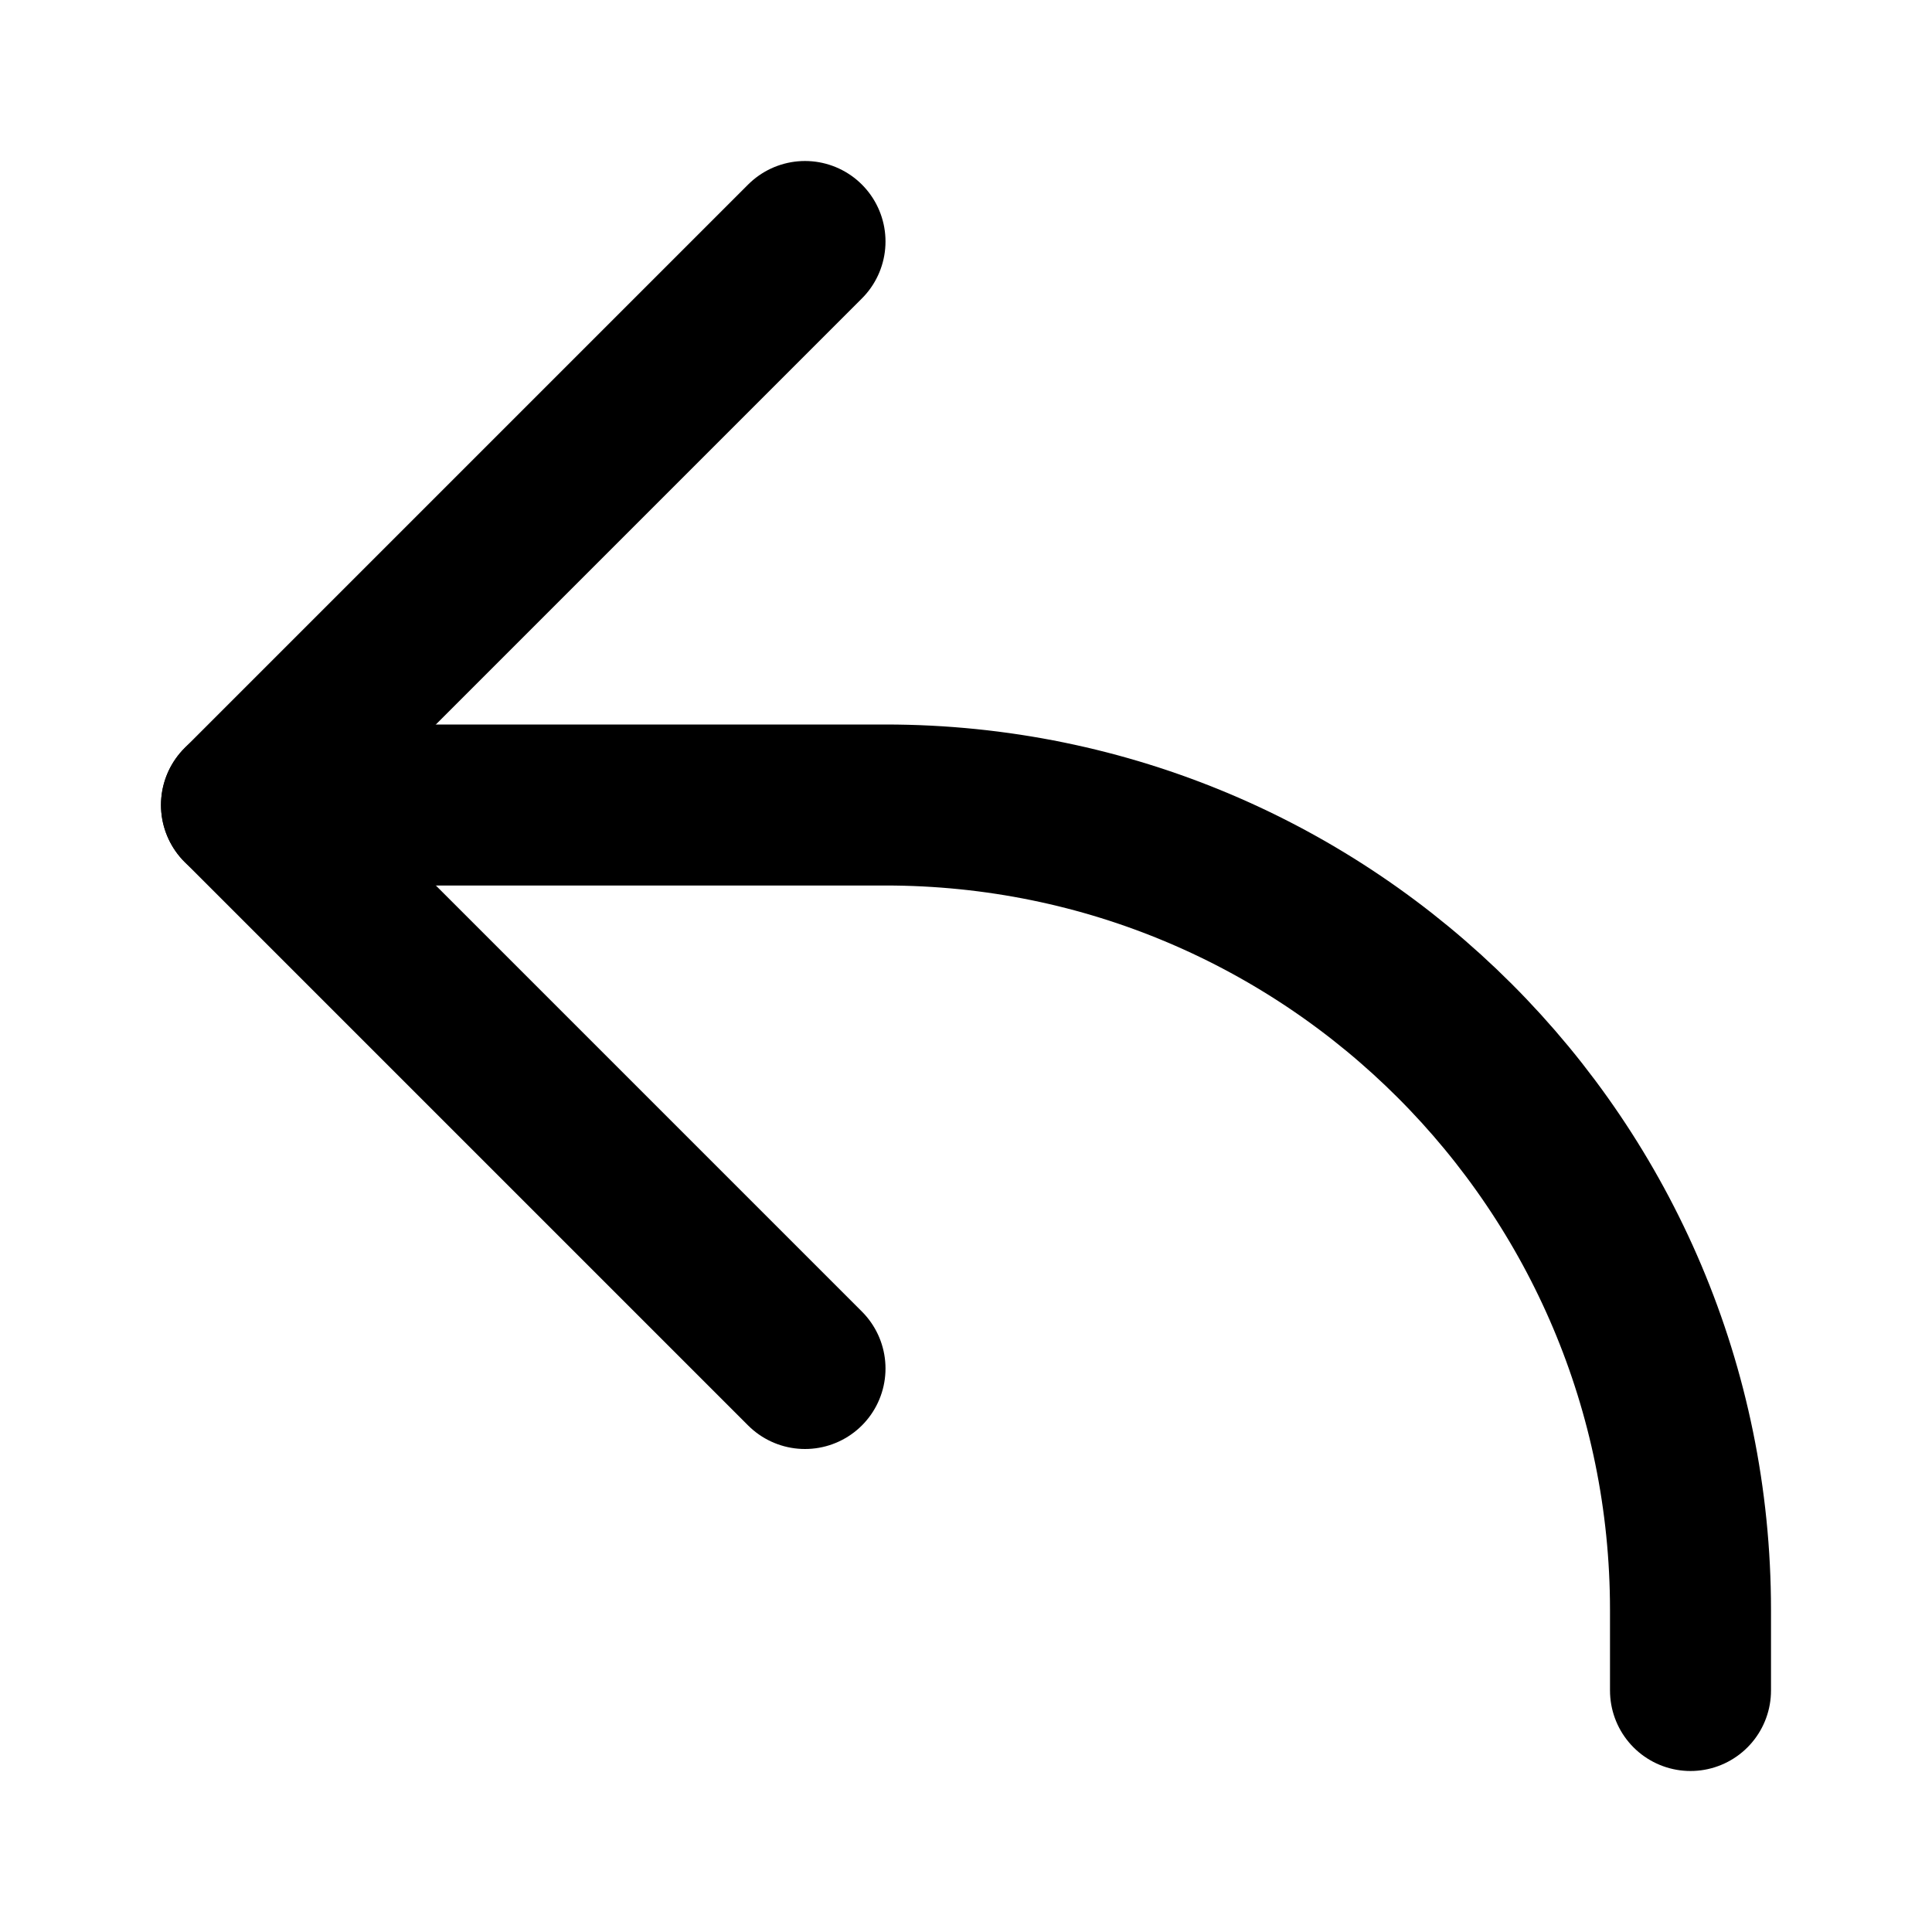
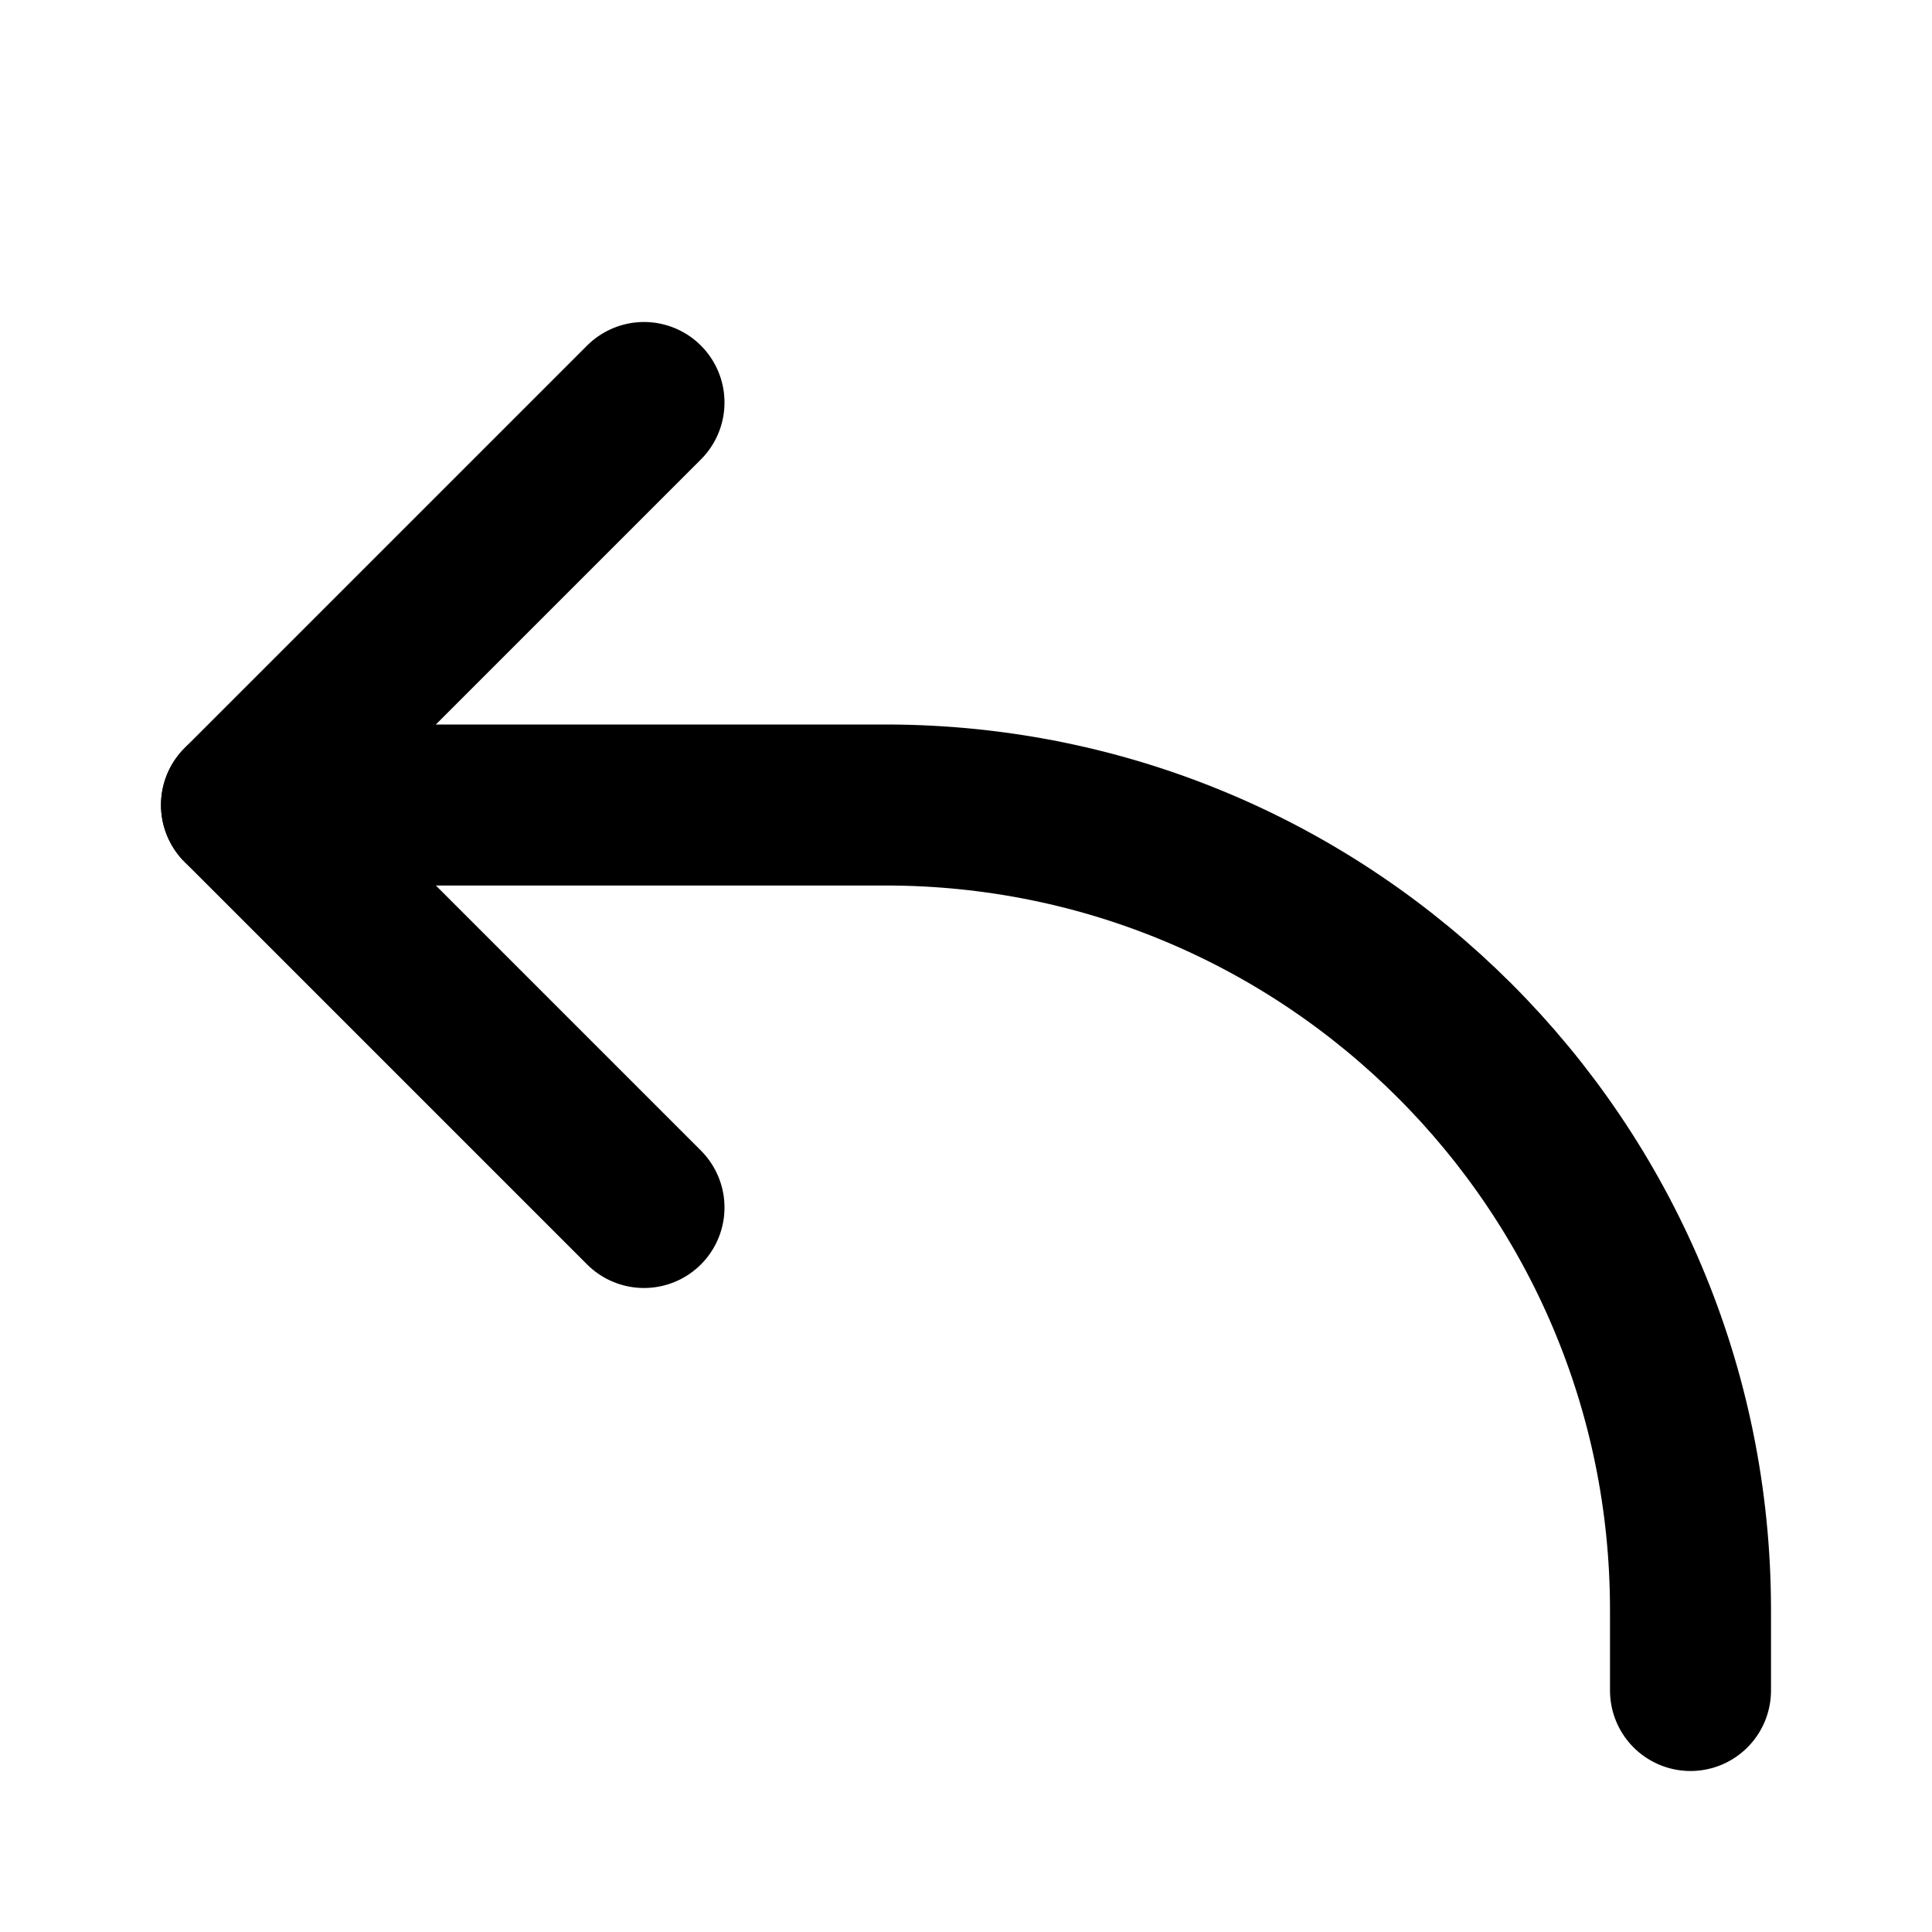
<svg xmlns="http://www.w3.org/2000/svg" width="24" height="24" viewBox="0 0 24 24" fill="none">
-   <path d="M10 3L3 10L10 17" stroke="black" stroke-width="2" stroke-linecap="round" stroke-linejoin="round" />
+   <path d="M8 5L3 10L8 15" stroke="black" stroke-width="2" stroke-linecap="round" stroke-linejoin="round" />
  <path d="M3 10H11C16.523 10 21 14.477 21 20V21" stroke="black" stroke-width="2" stroke-linecap="round" stroke-linejoin="round" />
</svg>
